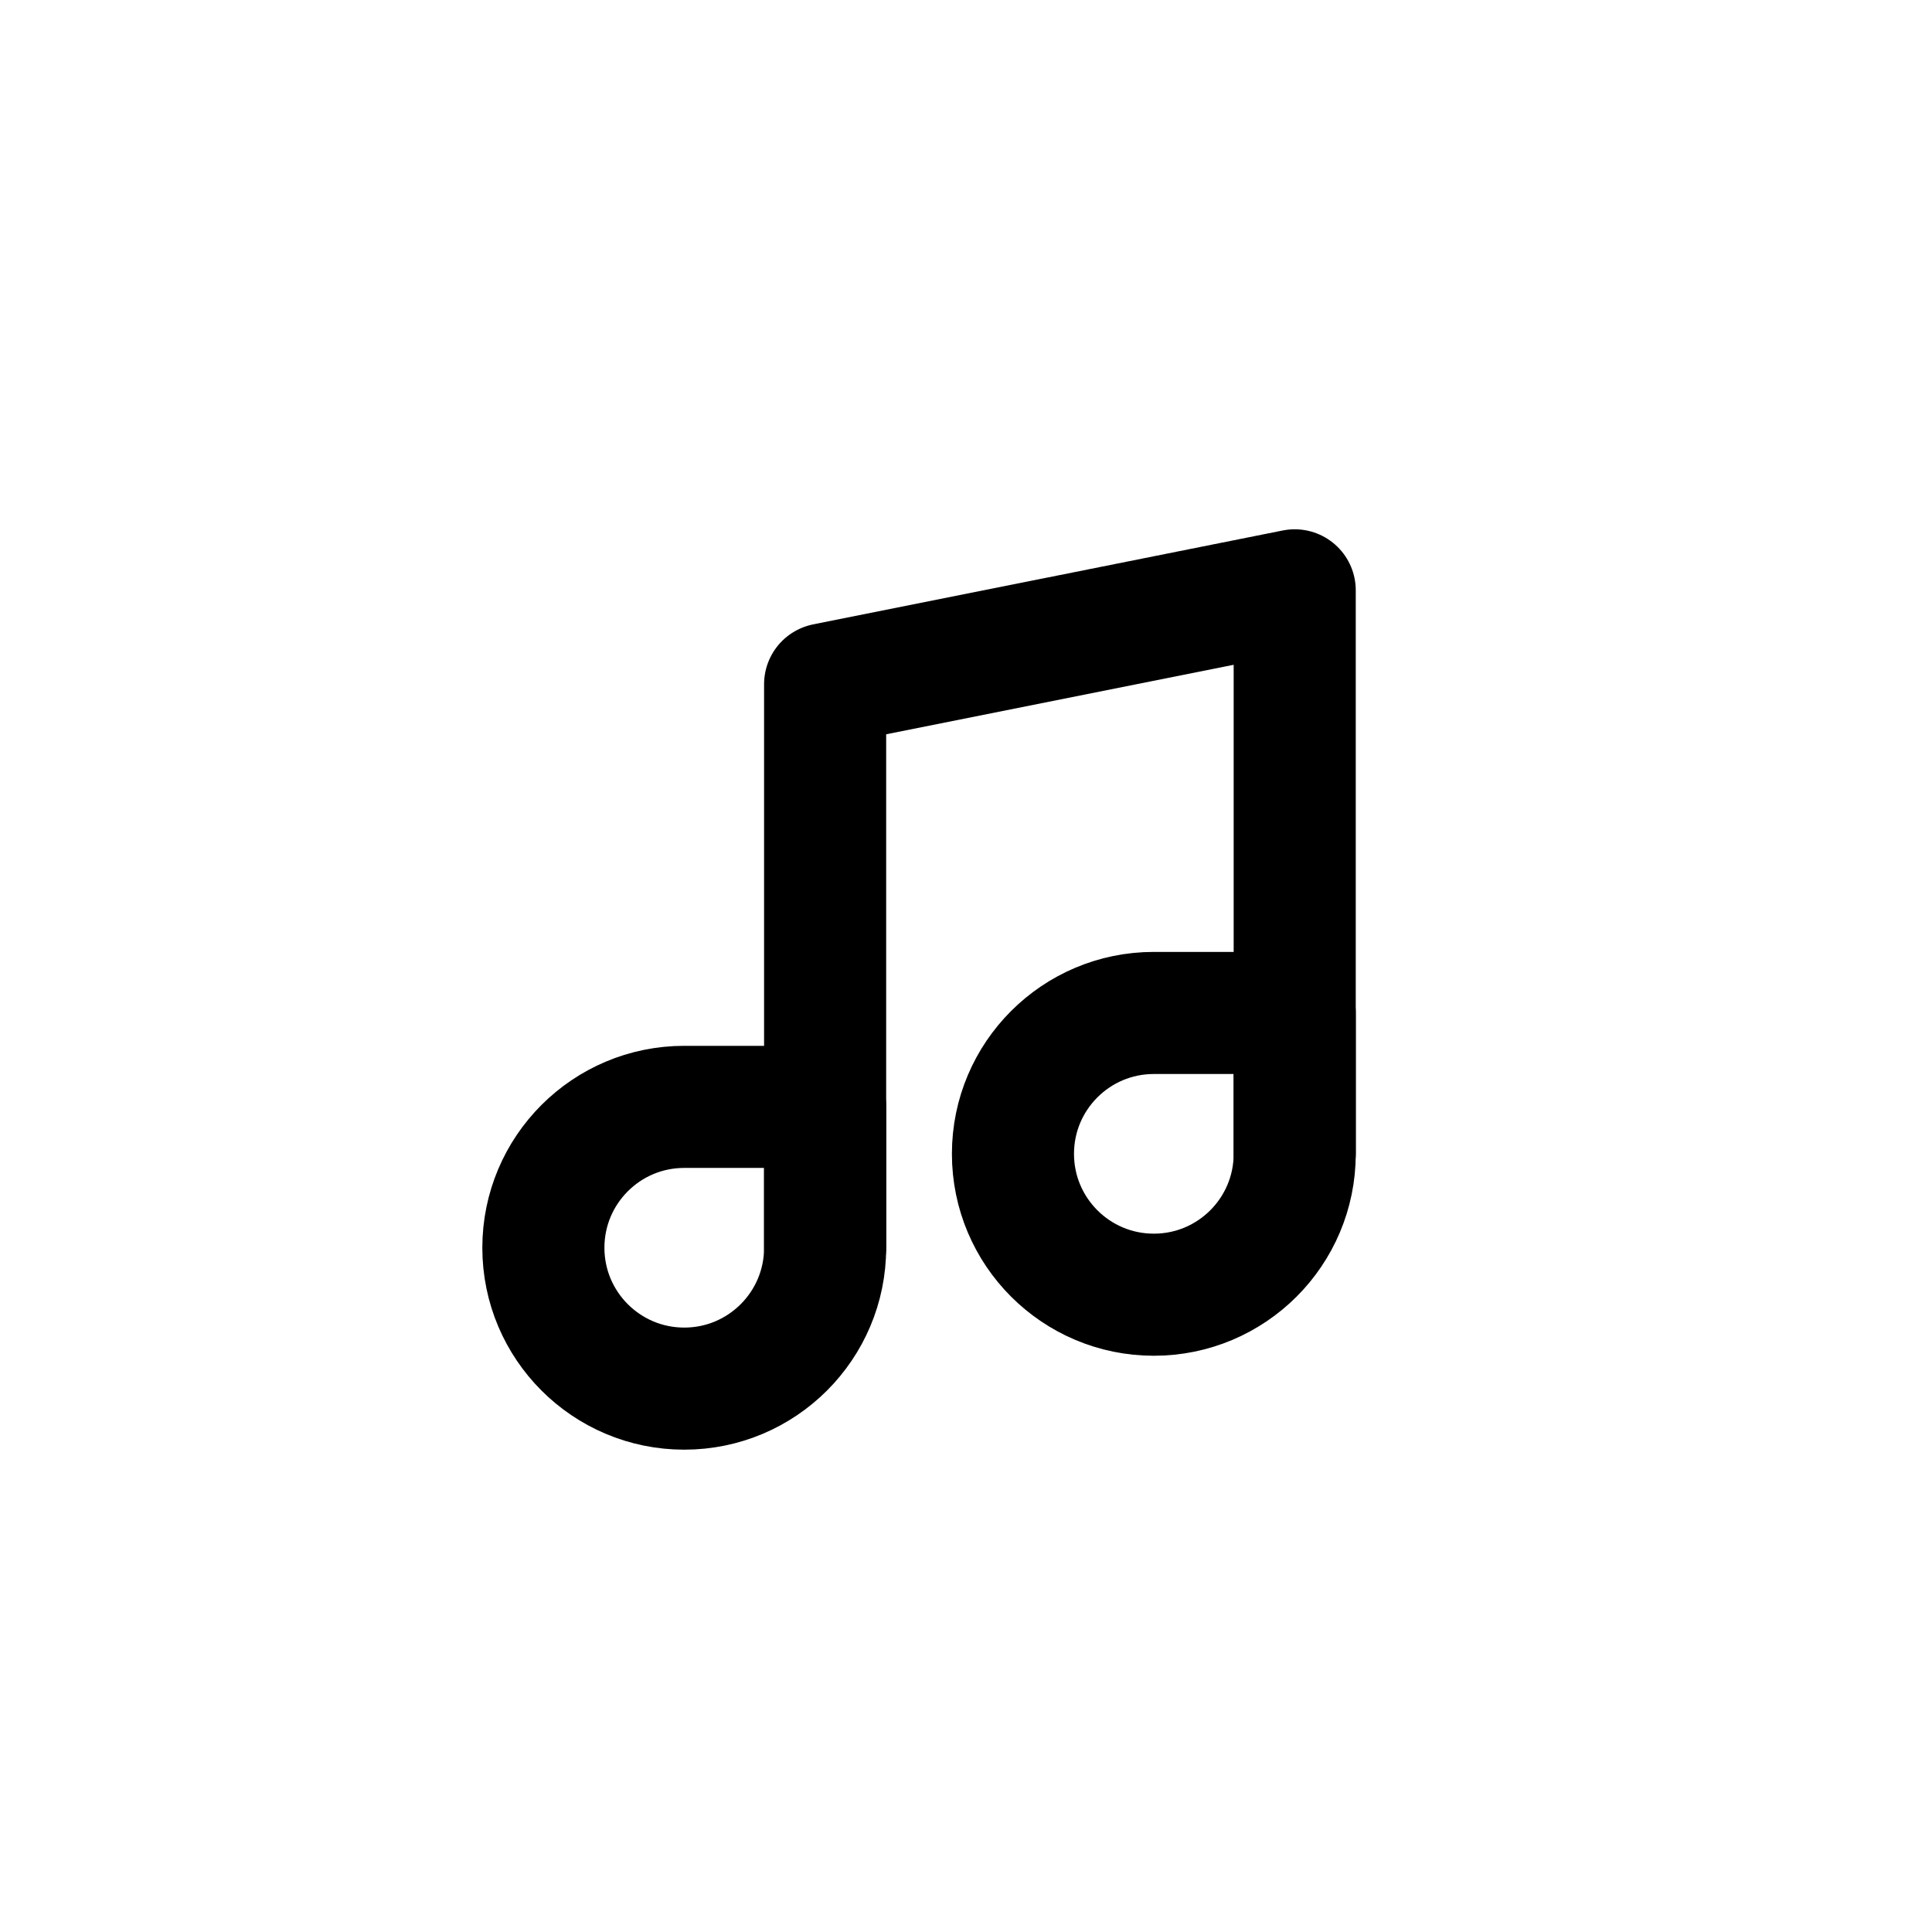
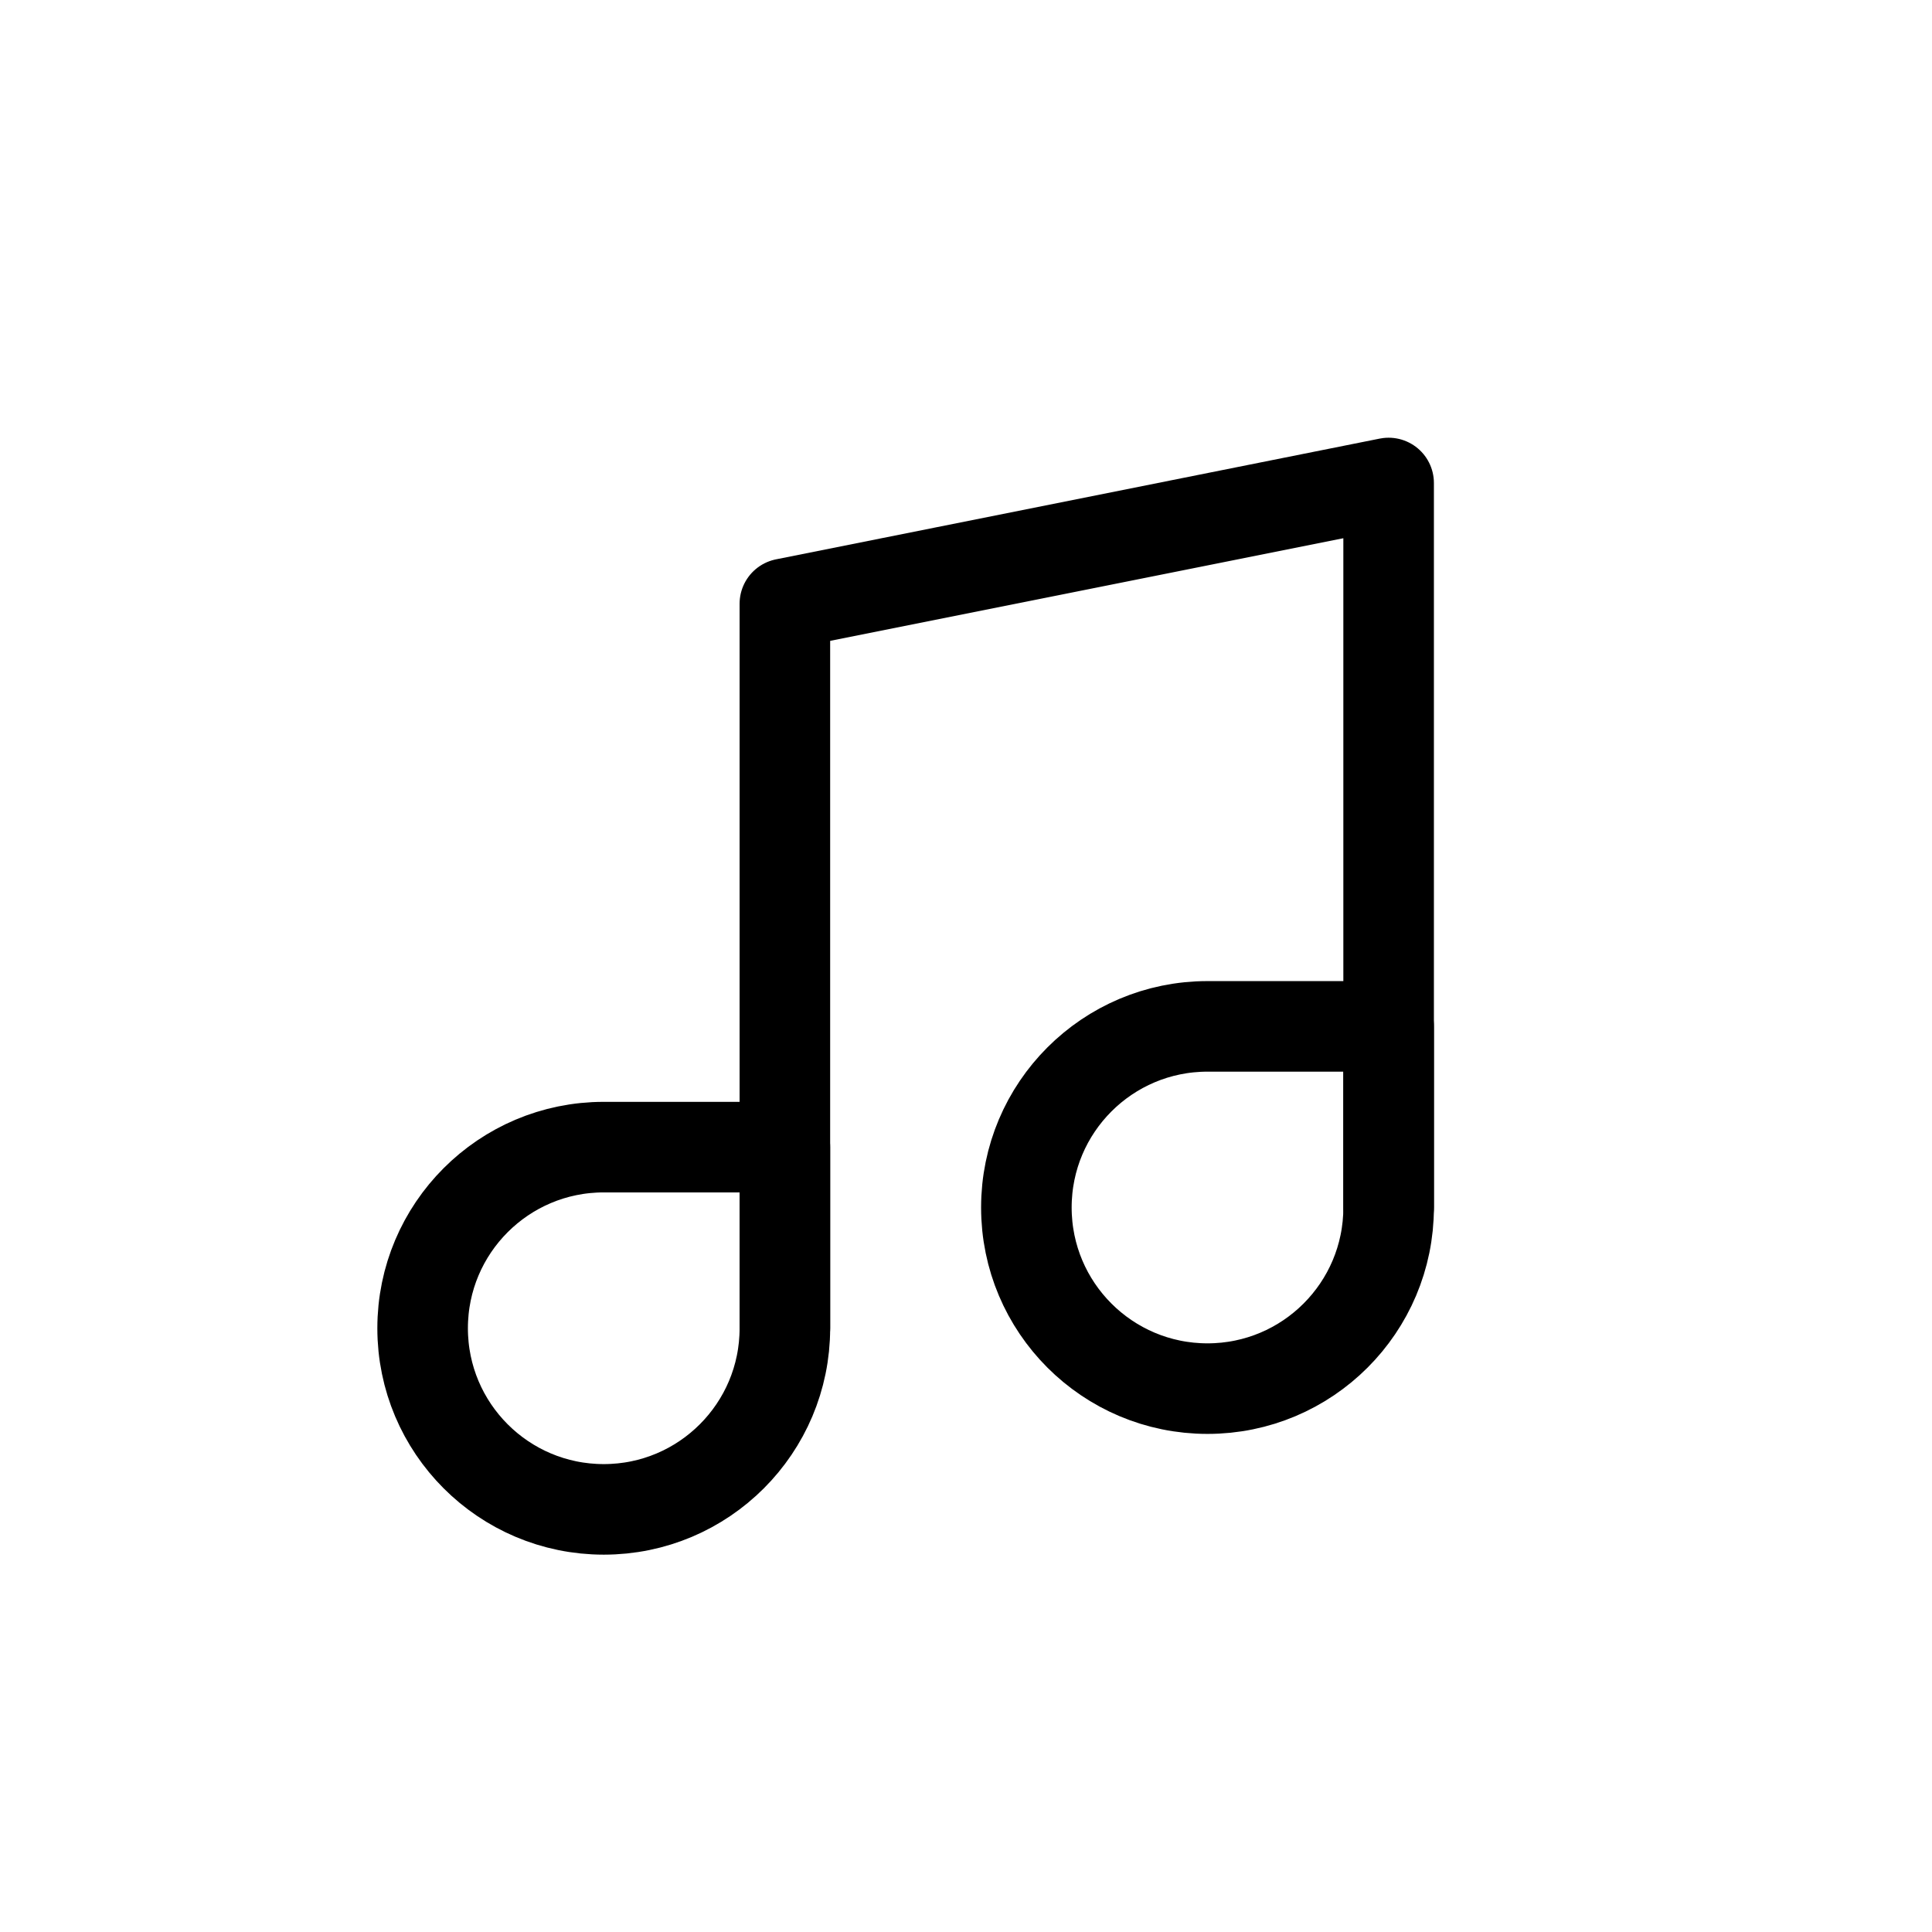
- <svg xmlns="http://www.w3.org/2000/svg" viewBox="0 0 24 24">
-   <g fill="none" stroke="#000" stroke-linecap="round" stroke-linejoin="round" stroke-width="2.6" transform="translate(5 5) scale(.583333)">
-     <path d="M9 18V6l10-2v12" />
-     <path d="M9 18a3 3 0 1 1-3-3h3zM19 16a3 3 0 1 1-3-3h3z" />
+ <svg xmlns="http://www.w3.org/2000/svg" viewBox="0 0 32 32">
+   <g fill="none" stroke="#000" stroke-linecap="round" stroke-linejoin="round" stroke-width="1.5" transform="translate(6 6)">
+     <path d="M7 16V4l10-2v12" />
+     <path d="M7 16a3 3 0 1 1-3-3h3zM17 14a3 3 0 1 1-3-3h3z" />
  </g>
</svg>
